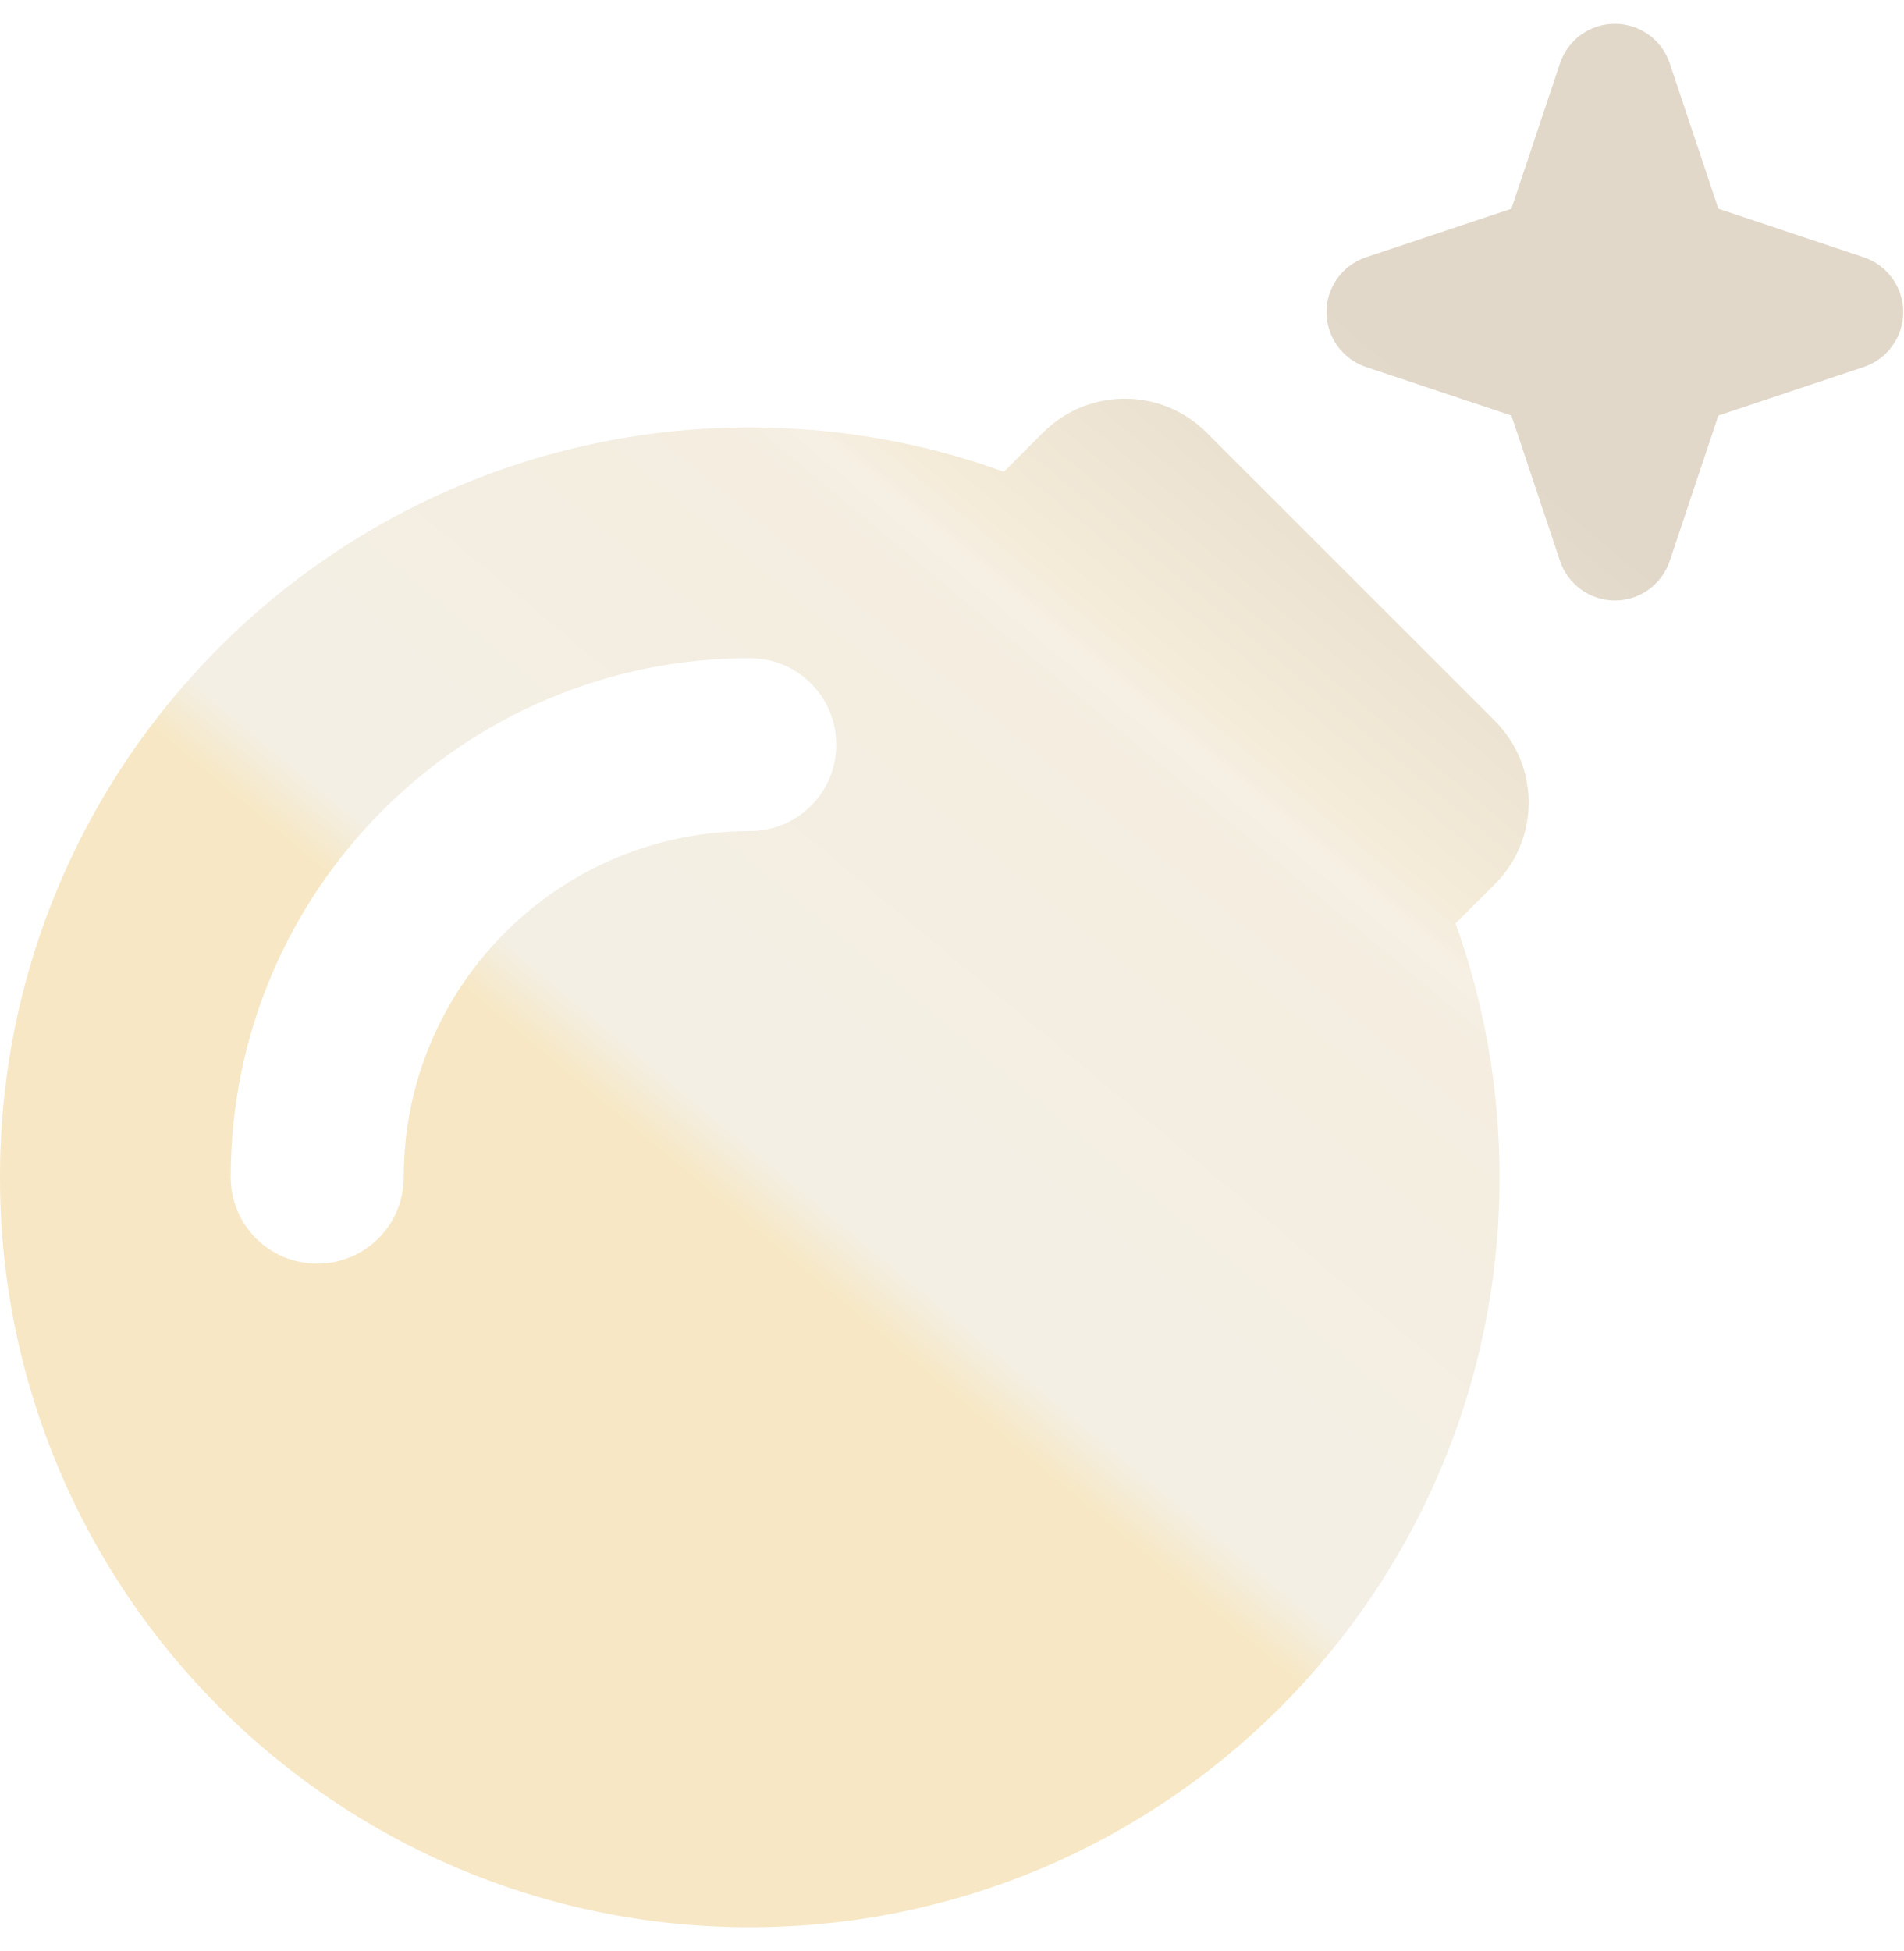
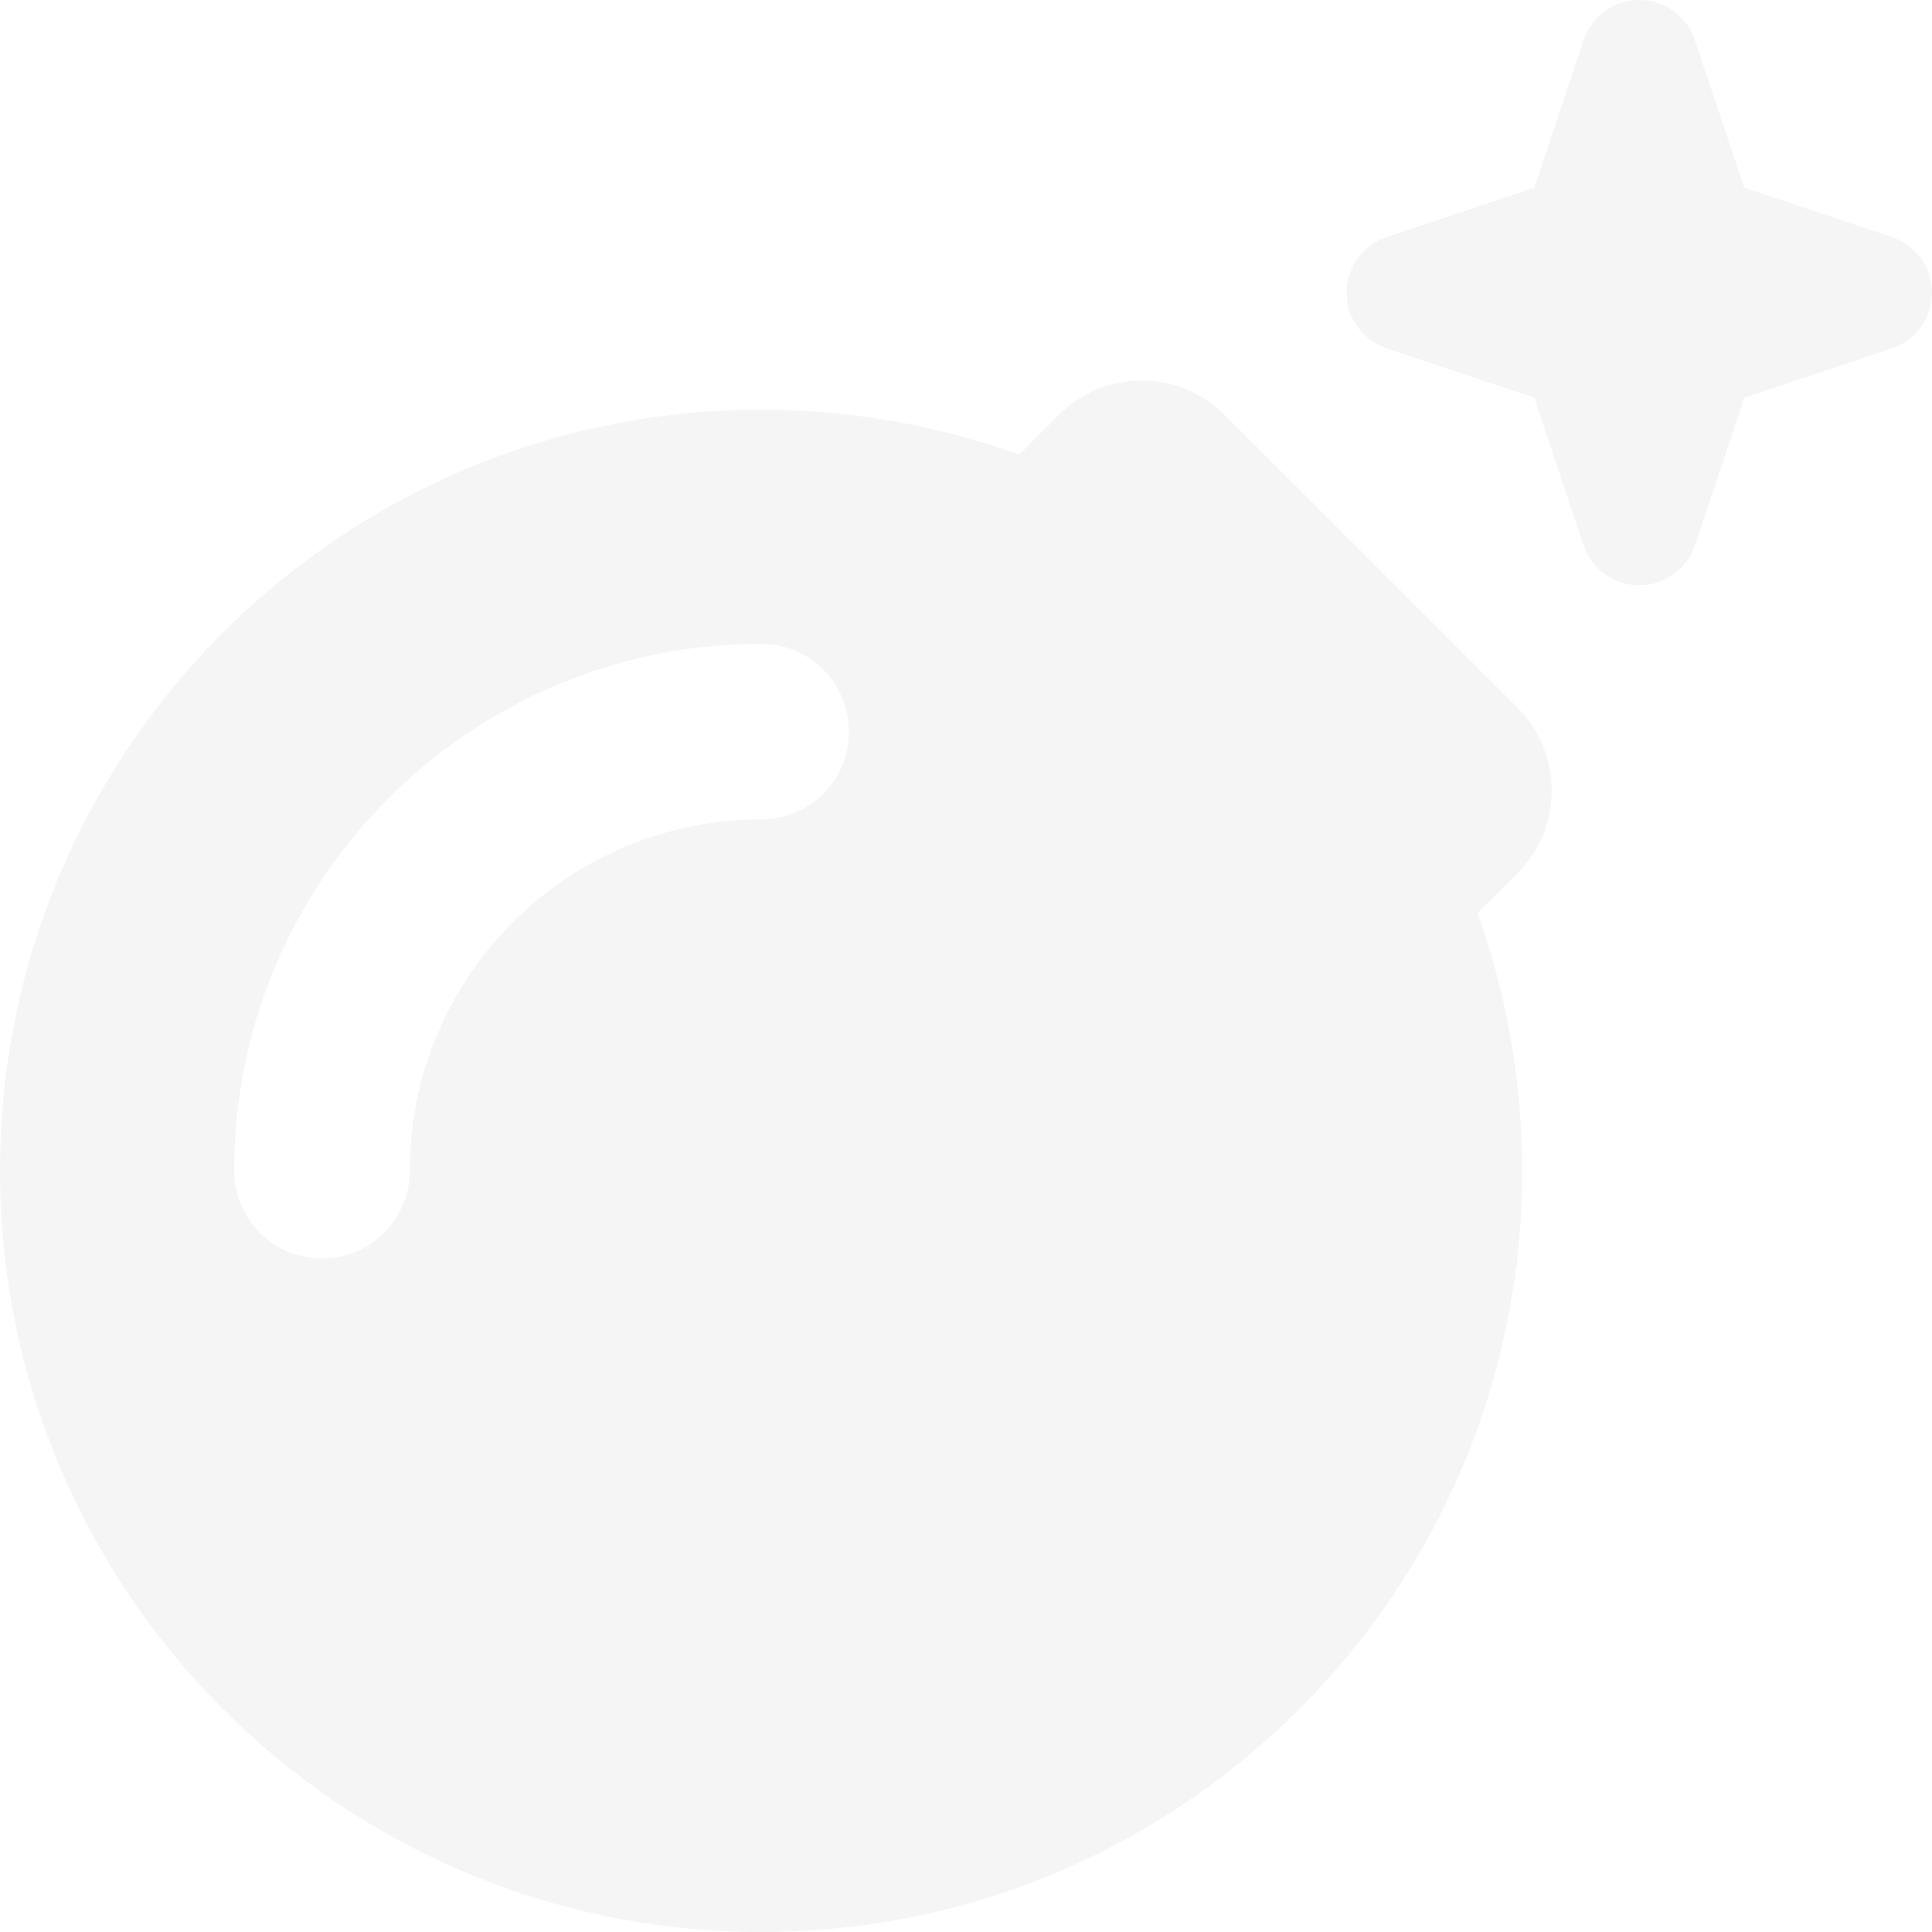
- <svg xmlns="http://www.w3.org/2000/svg" width="40" height="41" viewBox="0 0 40 41" fill="none">
-   <path d="M33.939 0.5C34.462 0.5 34.924 0.833 35.091 1.326L36.114 4.386L39.174 5.408C39.667 5.575 40 6.037 40 6.559C40 7.082 39.667 7.544 39.174 7.711L36.114 8.733L35.091 11.793C34.924 12.286 34.462 12.619 33.939 12.619C33.417 12.619 32.955 12.286 32.788 11.793L31.765 8.733L28.704 7.711C28.212 7.544 27.879 7.082 27.879 6.559C27.879 6.037 28.212 5.575 28.704 5.408L31.765 4.386L32.788 1.326C32.955 0.833 33.417 0.5 33.939 0.5ZM21.924 9.089C22.871 8.142 24.409 8.142 25.356 9.089L31.417 15.149C32.364 16.096 32.364 17.633 31.417 18.58L30.591 19.405C31.189 21.072 31.515 22.867 31.515 24.745C31.515 33.448 24.462 40.5 15.758 40.5C7.053 40.5 0 33.441 0 24.738C0 16.035 7.053 8.983 15.758 8.983C17.629 8.983 19.432 9.309 21.099 9.915L21.924 9.089ZM8.485 24.738C8.485 20.723 11.742 17.466 15.758 17.466C16.765 17.466 17.576 16.656 17.576 15.649C17.576 14.641 16.765 13.831 15.758 13.831C9.735 13.831 4.848 18.716 4.848 24.738C4.848 25.745 5.659 26.556 6.667 26.556C7.674 26.556 8.485 25.745 8.485 24.738Z" fill="#F5F5F5" />
-   <path d="M33.939 0.5C34.462 0.5 34.924 0.833 35.091 1.326L36.114 4.386L39.174 5.408C39.667 5.575 40 6.037 40 6.559C40 7.082 39.667 7.544 39.174 7.711L36.114 8.733L35.091 11.793C34.924 12.286 34.462 12.619 33.939 12.619C33.417 12.619 32.955 12.286 32.788 11.793L31.765 8.733L28.704 7.711C28.212 7.544 27.879 7.082 27.879 6.559C27.879 6.037 28.212 5.575 28.704 5.408L31.765 4.386L32.788 1.326C32.955 0.833 33.417 0.5 33.939 0.5ZM21.924 9.089C22.871 8.142 24.409 8.142 25.356 9.089L31.417 15.149C32.364 16.096 32.364 17.633 31.417 18.58L30.591 19.405C31.189 21.072 31.515 22.867 31.515 24.745C31.515 33.448 24.462 40.5 15.758 40.5C7.053 40.5 0 33.441 0 24.738C0 16.035 7.053 8.983 15.758 8.983C17.629 8.983 19.432 9.309 21.099 9.915L21.924 9.089ZM8.485 24.738C8.485 20.723 11.742 17.466 15.758 17.466C16.765 17.466 17.576 16.656 17.576 15.649C17.576 14.641 16.765 13.831 15.758 13.831C9.735 13.831 4.848 18.716 4.848 24.738C4.848 25.745 5.659 26.556 6.667 26.556C7.674 26.556 8.485 25.745 8.485 24.738Z" fill="url(#paint0_linear_6_66)" fill-opacity="0.2" />
-   <defs>
-     <linearGradient id="paint0_linear_6_66" x1="22.291" y1="0.5" x2="2.164" y2="24.658" gradientUnits="userSpaceOnUse">
-       <stop offset="0.028" stop-color="#94641E" />
-       <stop offset="0.283" stop-color="#F3C468" />
-       <stop offset="0.319" stop-color="#F9DBA2" />
-       <stop offset="0.35" stop-color="#EECD8C" />
-       <stop offset="0.42" stop-color="#F1D091" />
-       <stop offset="0.674" stop-color="#ECD8A3" />
-       <stop offset="0.707" stop-color="#ECD8A3" />
-       <stop offset="0.751" stop-color="#FFB100" />
-     </linearGradient>
-   </defs>
+ <svg xmlns="http://www.w3.org/2000/svg" width="225" height="225" viewBox="0 0 225 225" fill="none">
+   <path d="M190.909 0C193.849 0 196.449 1.875 197.386 4.644L203.139 21.857L220.355 27.608C223.125 28.546 225 31.145 225 34.084C225 37.024 223.125 39.623 220.355 40.56L203.139 46.312L197.386 63.525C196.449 66.294 193.849 68.169 190.909 68.169C187.969 68.169 185.369 66.294 184.432 63.525L178.679 46.312L161.463 40.56C158.693 39.623 156.818 37.024 156.818 34.084C156.818 31.145 158.693 28.546 161.463 27.608L178.679 21.857L184.432 4.644C185.369 1.875 187.969 0 190.909 0ZM123.324 48.315C128.651 42.989 137.301 42.989 142.628 48.315L176.719 82.399C182.045 87.725 182.045 96.374 176.719 101.7L172.074 106.344C175.44 115.717 177.273 125.814 177.273 136.38C177.273 185.334 137.599 225 88.636 225C39.673 225 0 185.292 0 136.338C0 87.384 39.673 47.718 88.636 47.718C99.162 47.718 109.304 49.55 118.679 52.959L123.324 48.315ZM47.727 136.338C47.727 113.757 66.051 95.436 88.636 95.436C94.304 95.436 98.864 90.878 98.864 85.211C98.864 79.545 94.304 74.986 88.636 74.986C54.758 74.986 27.273 102.466 27.273 136.338C27.273 142.004 31.832 146.563 37.5 146.563C43.168 146.563 47.727 142.004 47.727 136.338Z" fill="#F5F5F5" />
</svg>
